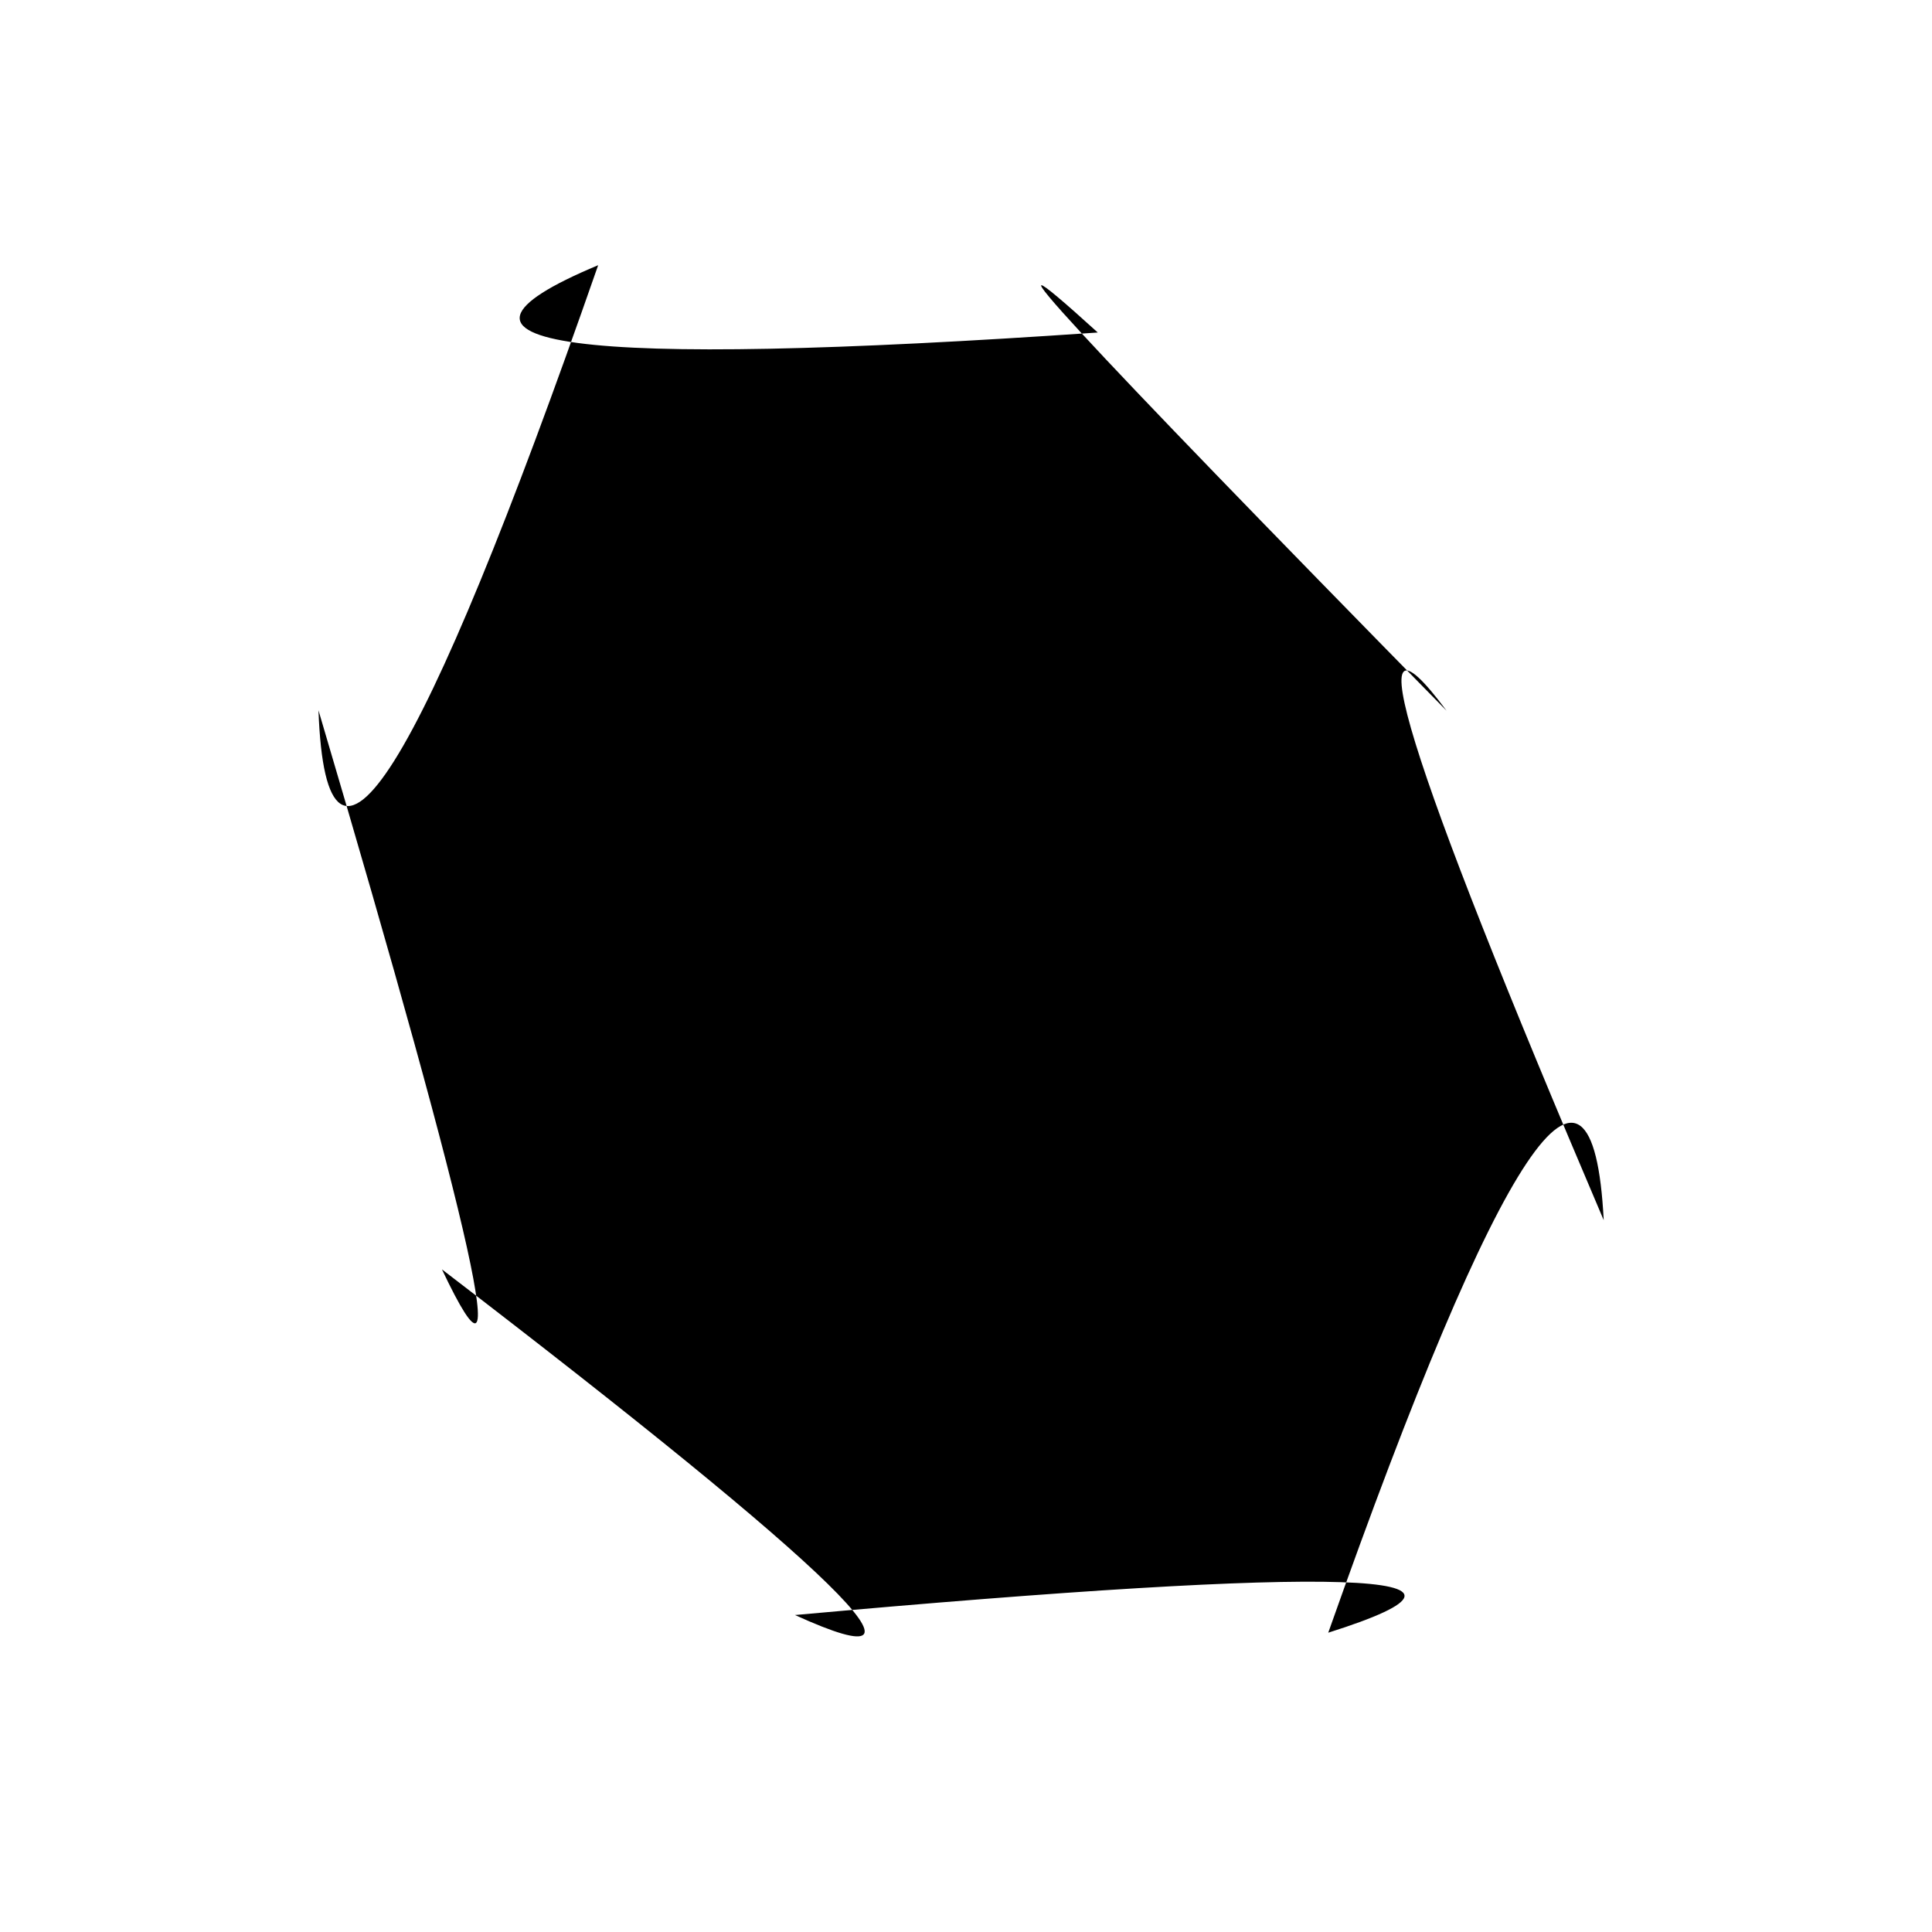
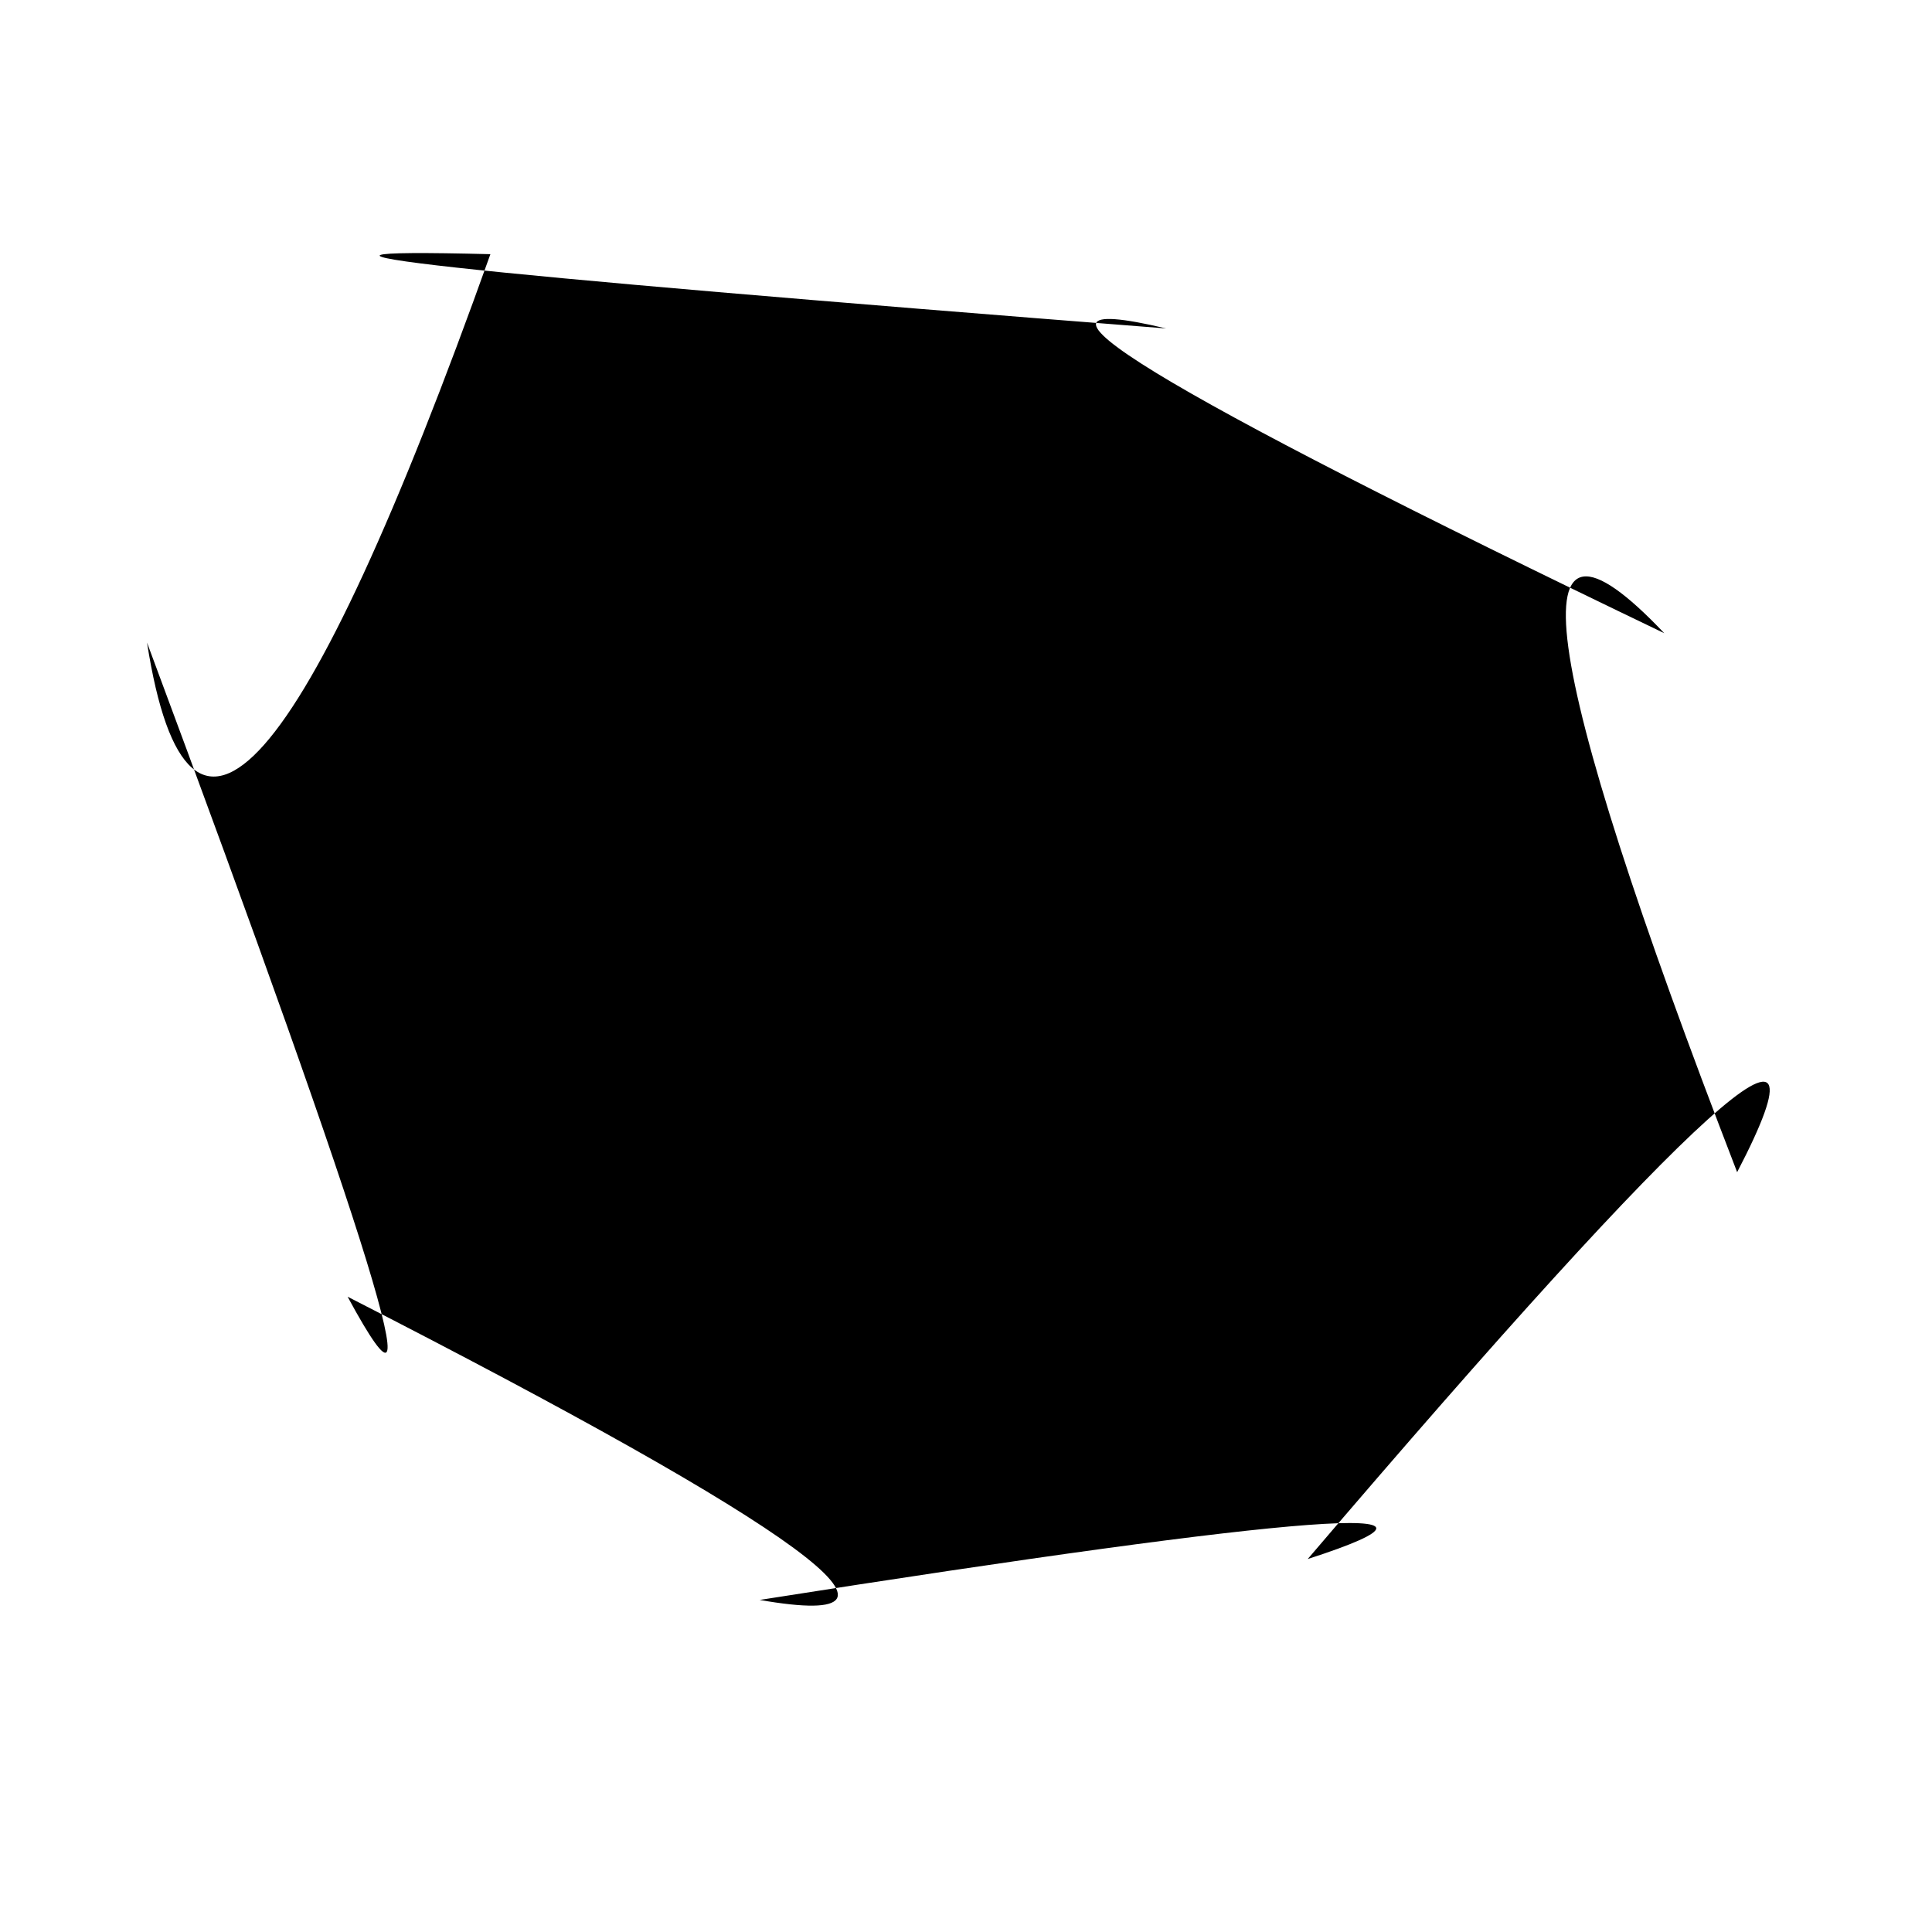
<svg xmlns="http://www.w3.org/2000/svg" viewBox="0 0 64 64" aria-hidden="true">
-   <path fill="black" d="M 36.365 11.015 Q 29.47 4.75 47.92 23.545 Q 43.26 17.28 53.125 40.42 Q 52.58 29.81 44 54.085 Q 53.67 51.03 26.335 53.5 Q 34.33 57.14 14.64 42.05 Q 18.34 49.86 10.55 23.53 Q 10.94 34.24 19.815 8.785 Q 10.16 12.82 36.365 11.015 Z" />
+   <path fill="black" d="M 38.63 10.88 Q 29.69 8.76 55.13 20.975 Q 47.57 13 57.545 38.83 Q 62.69 28.95 43.32 51.645 Q 52.4 48.71 25.165 53 Q 34.24 54.58 11.515 42.955 Q 16.09 51.42 4.87 21.285 Q 6.94 34.49 16.245 8.42 Q 2.8 8.08 38.63 10.88 Z" />
</svg>
